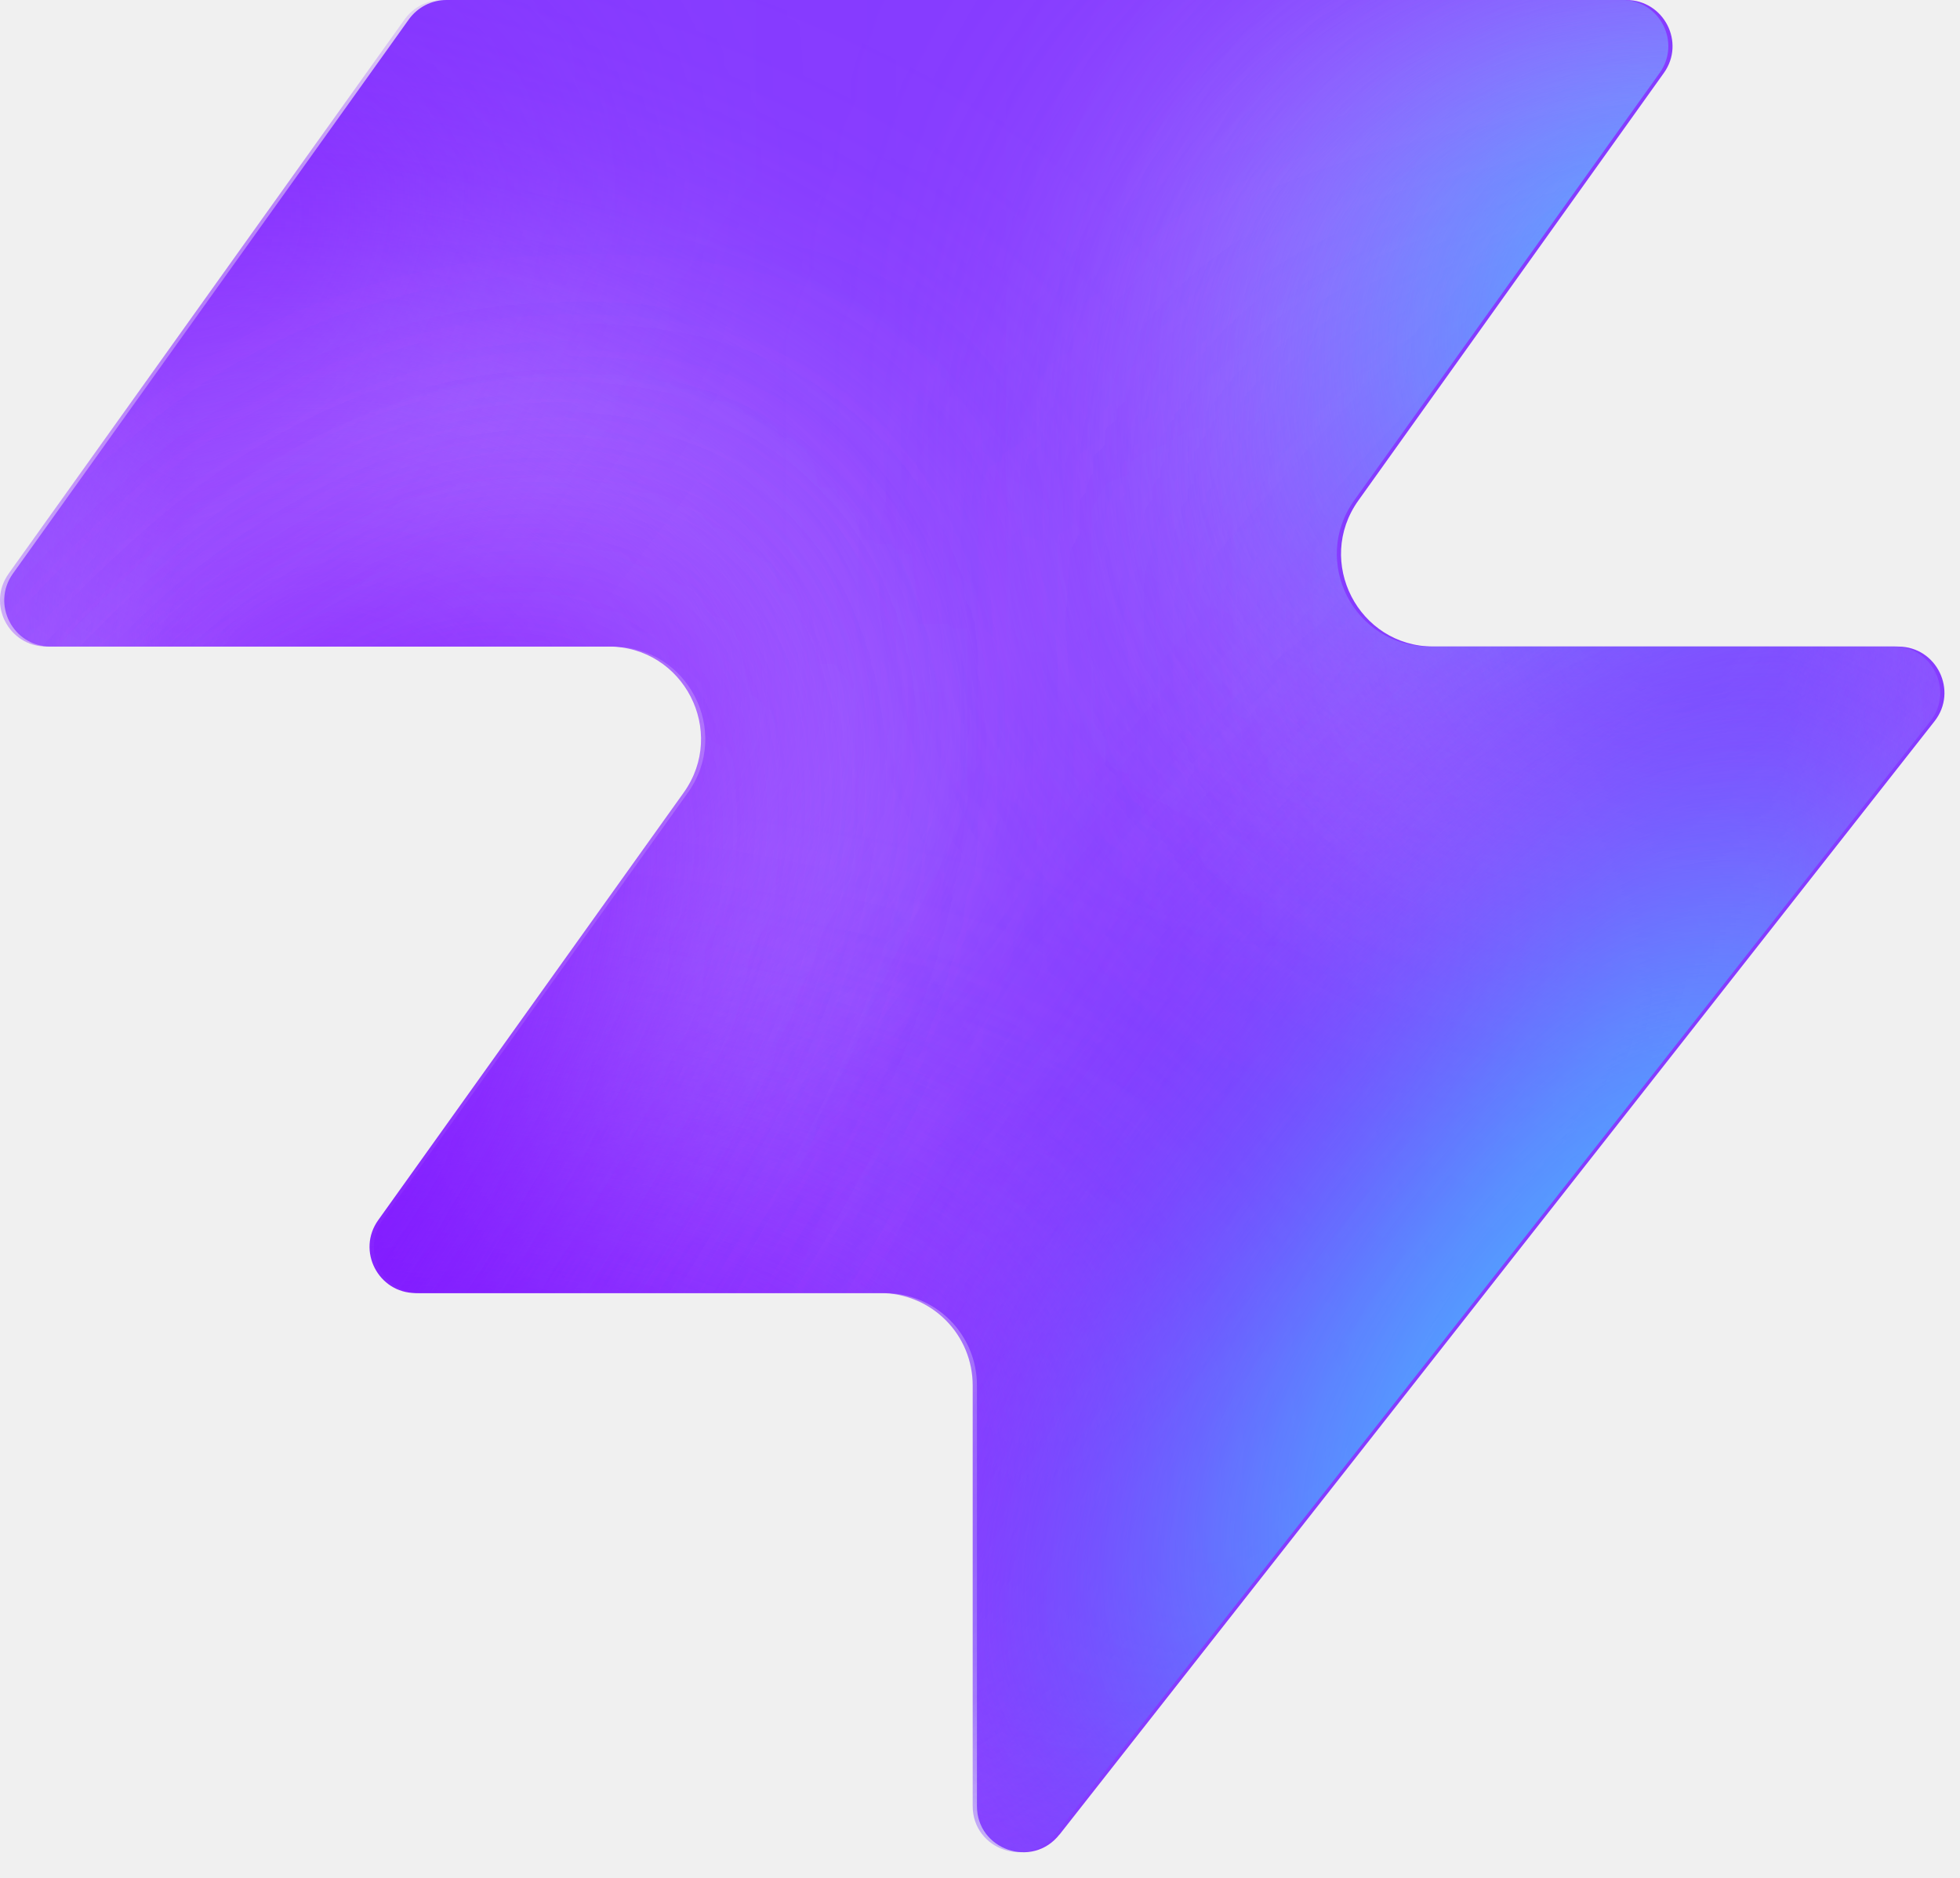
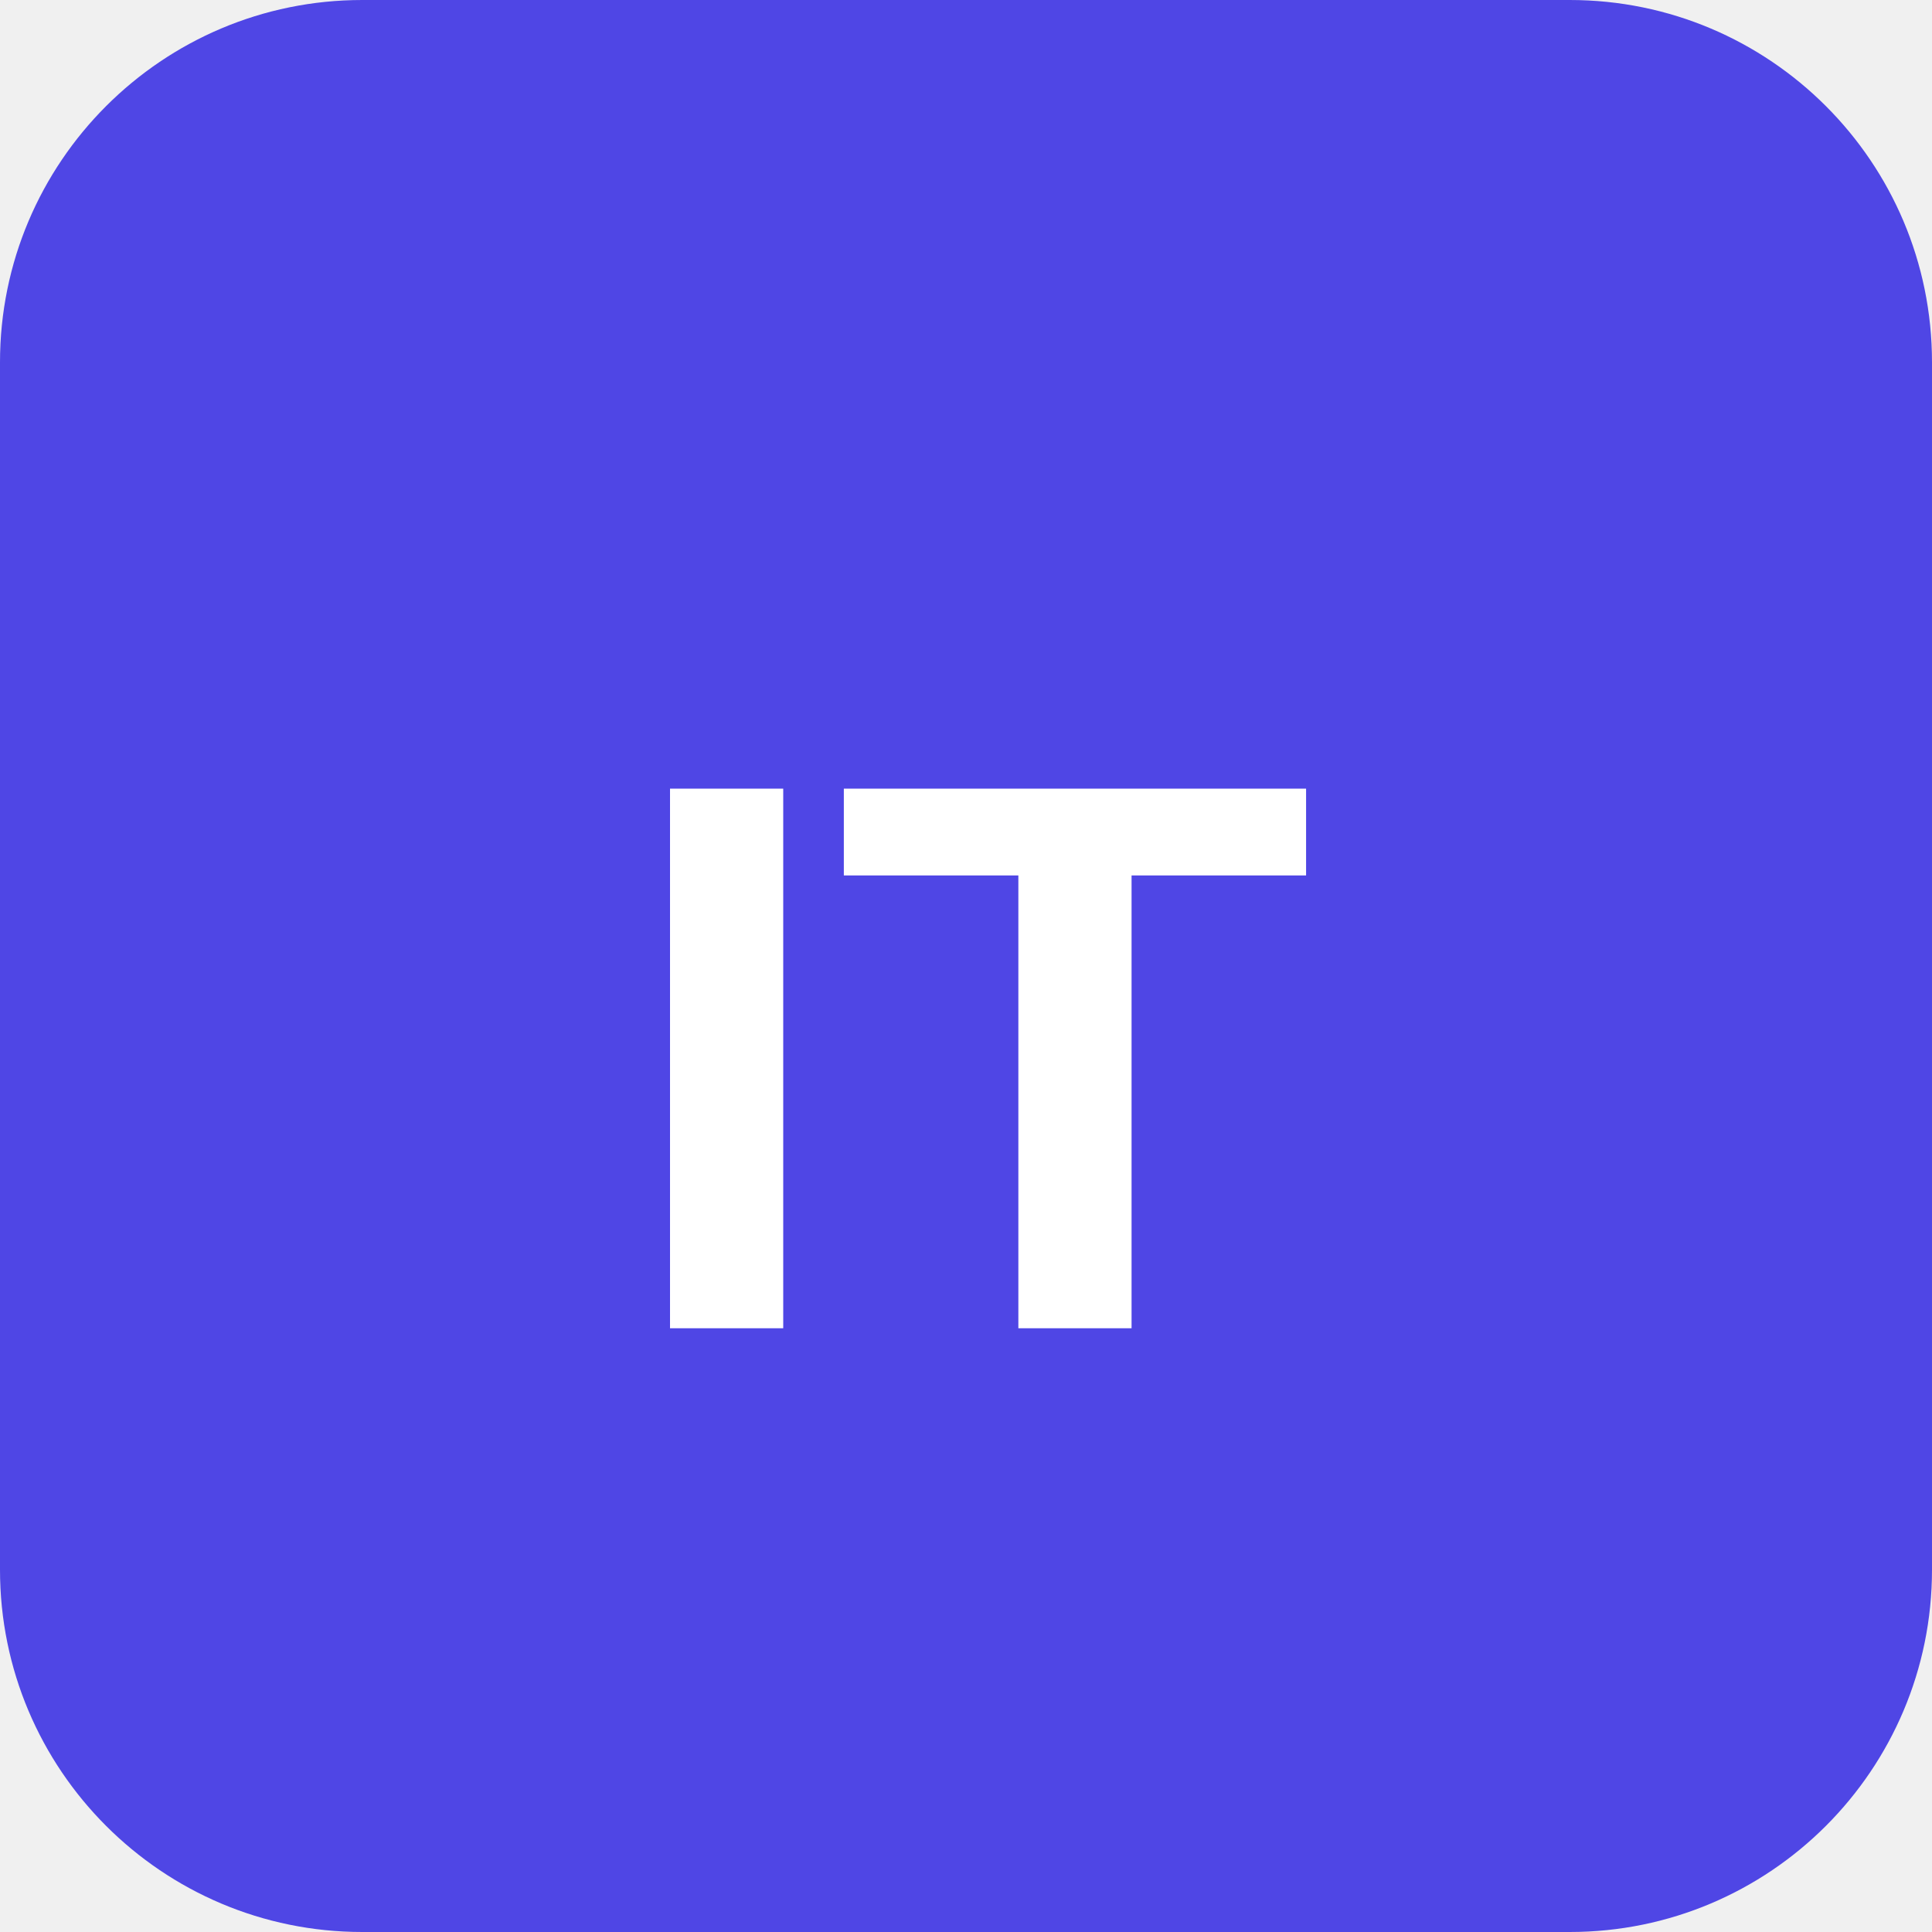
- <svg xmlns="http://www.w3.org/2000/svg" width="48" height="46" fill="none" viewBox="0 0 48 46">
-   <path fill="#863bff" d="M25.946 44.938c-.664.845-2.021.375-2.021-.698V33.937a2.26 2.26 0 0 0-2.262-2.262H10.287c-.92 0-1.456-1.04-.92-1.788l7.48-10.471c1.07-1.497 0-3.578-1.842-3.578H1.237c-.92 0-1.456-1.04-.92-1.788L10.013.474c.214-.297.556-.474.92-.474h28.894c.92 0 1.456 1.04.92 1.788l-7.48 10.471c-1.07 1.498 0 3.579 1.842 3.579h11.377c.943 0 1.473 1.088.89 1.83L25.947 44.94z" style="fill:#863bff;fill:color(display-p3 .525 .23 1);fill-opacity:1" />
-   <mask id="a" width="48" height="46" x="0" y="0" maskUnits="userSpaceOnUse" style="mask-type:alpha">
-     <path fill="#000" d="M25.842 44.938c-.664.844-2.021.375-2.021-.698V33.937a2.26 2.26 0 0 0-2.262-2.262H10.183c-.92 0-1.456-1.04-.92-1.788l7.48-10.471c1.07-1.498 0-3.579-1.842-3.579H1.133c-.92 0-1.456-1.04-.92-1.787L9.91.473c.214-.297.556-.474.92-.474h28.894c.92 0 1.456 1.04.92 1.788l-7.48 10.471c-1.07 1.498 0 3.578 1.842 3.578h11.377c.943 0 1.473 1.088.89 1.832L25.843 44.94z" style="fill:#000;fill-opacity:1" />
-   </mask>
-   <g mask="url(#a)">
-     <g filter="url(#b)">
-       <ellipse cx="5.508" cy="14.704" fill="#ede6ff" rx="5.508" ry="14.704" style="fill:#ede6ff;fill:color(display-p3 .927 .903 1);fill-opacity:1" transform="matrix(.00324 1 1 -.00324 -4.47 31.516)" />
-     </g>
-     <g filter="url(#c)">
-       <ellipse cx="10.399" cy="29.851" fill="#ede6ff" rx="10.399" ry="29.851" style="fill:#ede6ff;fill:color(display-p3 .927 .903 1);fill-opacity:1" transform="matrix(.00324 1 1 -.00324 -39.328 7.883)" />
-     </g>
-     <g filter="url(#d)">
-       <ellipse cx="5.508" cy="30.487" fill="#7e14ff" rx="5.508" ry="30.487" style="fill:#7e14ff;fill:color(display-p3 .492 .077 1);fill-opacity:1" transform="rotate(89.814 -25.913 -14.639)scale(1 -1)" />
-     </g>
-     <g filter="url(#e)">
-       <ellipse cx="5.508" cy="30.599" fill="#7e14ff" rx="5.508" ry="30.599" style="fill:#7e14ff;fill:color(display-p3 .492 .077 1);fill-opacity:1" transform="rotate(89.814 -32.644 -3.334)scale(1 -1)" />
-     </g>
-     <g filter="url(#f)">
-       <ellipse cx="5.508" cy="30.599" fill="#7e14ff" rx="5.508" ry="30.599" style="fill:#7e14ff;fill:color(display-p3 .492 .077 1);fill-opacity:1" transform="matrix(.00324 1 1 -.00324 -34.34 30.47)" />
-     </g>
-     <g filter="url(#g)">
-       <ellipse cx="14.072" cy="22.078" fill="#ede6ff" rx="14.072" ry="22.078" style="fill:#ede6ff;fill:color(display-p3 .927 .903 1);fill-opacity:1" transform="rotate(93.35 24.506 48.493)scale(-1 1)" />
-     </g>
-     <g filter="url(#h)">
-       <ellipse cx="3.47" cy="21.501" fill="#7e14ff" rx="3.47" ry="21.501" style="fill:#7e14ff;fill:color(display-p3 .492 .077 1);fill-opacity:1" transform="rotate(89.009 28.708 47.59)scale(-1 1)" />
-     </g>
-     <g filter="url(#i)">
-       <ellipse cx="3.47" cy="21.501" fill="#7e14ff" rx="3.47" ry="21.501" style="fill:#7e14ff;fill:color(display-p3 .492 .077 1);fill-opacity:1" transform="rotate(89.009 28.708 47.59)scale(-1 1)" />
-     </g>
-     <g filter="url(#j)">
-       <ellipse cx=".387" cy="8.972" fill="#7e14ff" rx="4.407" ry="29.108" style="fill:#7e14ff;fill:color(display-p3 .492 .077 1);fill-opacity:1" transform="rotate(39.51 .387 8.972)" />
-     </g>
-     <g filter="url(#k)">
-       <ellipse cx="47.523" cy="-6.092" fill="#7e14ff" rx="4.407" ry="29.108" style="fill:#7e14ff;fill:color(display-p3 .492 .077 1);fill-opacity:1" transform="rotate(37.892 47.523 -6.092)" />
-     </g>
-     <g filter="url(#l)">
-       <ellipse cx="41.412" cy="6.333" fill="#47bfff" rx="5.971" ry="9.665" style="fill:#47bfff;fill:color(display-p3 .28 .748 1);fill-opacity:1" transform="rotate(37.892 41.412 6.333)" />
-     </g>
-     <g filter="url(#m)">
-       <ellipse cx="-1.879" cy="38.332" fill="#7e14ff" rx="4.407" ry="29.108" style="fill:#7e14ff;fill:color(display-p3 .492 .077 1);fill-opacity:1" transform="rotate(37.892 -1.88 38.332)" />
-     </g>
-     <g filter="url(#n)">
-       <ellipse cx="-1.879" cy="38.332" fill="#7e14ff" rx="4.407" ry="29.108" style="fill:#7e14ff;fill:color(display-p3 .492 .077 1);fill-opacity:1" transform="rotate(37.892 -1.88 38.332)" />
-     </g>
-     <g filter="url(#o)">
-       <ellipse cx="35.651" cy="29.907" fill="#7e14ff" rx="4.407" ry="29.108" style="fill:#7e14ff;fill:color(display-p3 .492 .077 1);fill-opacity:1" transform="rotate(37.892 35.651 29.907)" />
-     </g>
-     <g filter="url(#p)">
-       <ellipse cx="38.418" cy="32.4" fill="#47bfff" rx="5.971" ry="15.297" style="fill:#47bfff;fill:color(display-p3 .28 .748 1);fill-opacity:1" transform="rotate(37.892 38.418 32.4)" />
-     </g>
-   </g>
-   <defs>
-     <filter id="b" width="60.045" height="41.654" x="-19.77" y="16.149" color-interpolation-filters="sRGB" filterUnits="userSpaceOnUse">
-       <feFlood flood-opacity="0" result="BackgroundImageFix" />
-       <feBlend in="SourceGraphic" in2="BackgroundImageFix" result="shape" />
-       <feGaussianBlur result="effect1_foregroundBlur_2002_17158" stdDeviation="7.659" />
-     </filter>
-     <filter id="c" width="90.34" height="51.437" x="-54.613" y="-7.533" color-interpolation-filters="sRGB" filterUnits="userSpaceOnUse">
-       <feFlood flood-opacity="0" result="BackgroundImageFix" />
-       <feBlend in="SourceGraphic" in2="BackgroundImageFix" result="shape" />
-       <feGaussianBlur result="effect1_foregroundBlur_2002_17158" stdDeviation="7.659" />
-     </filter>
-     <filter id="d" width="79.355" height="29.4" x="-49.64" y="2.03" color-interpolation-filters="sRGB" filterUnits="userSpaceOnUse">
-       <feFlood flood-opacity="0" result="BackgroundImageFix" />
-       <feBlend in="SourceGraphic" in2="BackgroundImageFix" result="shape" />
-       <feGaussianBlur result="effect1_foregroundBlur_2002_17158" stdDeviation="4.596" />
-     </filter>
-     <filter id="e" width="79.579" height="29.4" x="-45.045" y="20.029" color-interpolation-filters="sRGB" filterUnits="userSpaceOnUse">
-       <feFlood flood-opacity="0" result="BackgroundImageFix" />
-       <feBlend in="SourceGraphic" in2="BackgroundImageFix" result="shape" />
-       <feGaussianBlur result="effect1_foregroundBlur_2002_17158" stdDeviation="4.596" />
-     </filter>
-     <filter id="f" width="79.579" height="29.4" x="-43.513" y="21.178" color-interpolation-filters="sRGB" filterUnits="userSpaceOnUse">
-       <feFlood flood-opacity="0" result="BackgroundImageFix" />
-       <feBlend in="SourceGraphic" in2="BackgroundImageFix" result="shape" />
-       <feGaussianBlur result="effect1_foregroundBlur_2002_17158" stdDeviation="4.596" />
-     </filter>
-     <filter id="g" width="74.749" height="58.852" x="15.756" y="-17.901" color-interpolation-filters="sRGB" filterUnits="userSpaceOnUse">
-       <feFlood flood-opacity="0" result="BackgroundImageFix" />
-       <feBlend in="SourceGraphic" in2="BackgroundImageFix" result="shape" />
-       <feGaussianBlur result="effect1_foregroundBlur_2002_17158" stdDeviation="7.659" />
-     </filter>
-     <filter id="h" width="61.377" height="25.362" x="23.548" y="2.284" color-interpolation-filters="sRGB" filterUnits="userSpaceOnUse">
-       <feFlood flood-opacity="0" result="BackgroundImageFix" />
-       <feBlend in="SourceGraphic" in2="BackgroundImageFix" result="shape" />
-       <feGaussianBlur result="effect1_foregroundBlur_2002_17158" stdDeviation="4.596" />
-     </filter>
-     <filter id="i" width="61.377" height="25.362" x="23.548" y="2.284" color-interpolation-filters="sRGB" filterUnits="userSpaceOnUse">
-       <feFlood flood-opacity="0" result="BackgroundImageFix" />
-       <feBlend in="SourceGraphic" in2="BackgroundImageFix" result="shape" />
-       <feGaussianBlur result="effect1_foregroundBlur_2002_17158" stdDeviation="4.596" />
-     </filter>
-     <filter id="j" width="56.045" height="63.649" x="-27.636" y="-22.853" color-interpolation-filters="sRGB" filterUnits="userSpaceOnUse">
-       <feFlood flood-opacity="0" result="BackgroundImageFix" />
-       <feBlend in="SourceGraphic" in2="BackgroundImageFix" result="shape" />
-       <feGaussianBlur result="effect1_foregroundBlur_2002_17158" stdDeviation="4.596" />
-     </filter>
-     <filter id="k" width="54.814" height="64.646" x="20.116" y="-38.415" color-interpolation-filters="sRGB" filterUnits="userSpaceOnUse">
-       <feFlood flood-opacity="0" result="BackgroundImageFix" />
-       <feBlend in="SourceGraphic" in2="BackgroundImageFix" result="shape" />
-       <feGaussianBlur result="effect1_foregroundBlur_2002_17158" stdDeviation="4.596" />
-     </filter>
-     <filter id="l" width="33.541" height="35.313" x="24.641" y="-11.323" color-interpolation-filters="sRGB" filterUnits="userSpaceOnUse">
-       <feFlood flood-opacity="0" result="BackgroundImageFix" />
-       <feBlend in="SourceGraphic" in2="BackgroundImageFix" result="shape" />
-       <feGaussianBlur result="effect1_foregroundBlur_2002_17158" stdDeviation="4.596" />
-     </filter>
-     <filter id="m" width="54.814" height="64.646" x="-29.286" y="6.009" color-interpolation-filters="sRGB" filterUnits="userSpaceOnUse">
-       <feFlood flood-opacity="0" result="BackgroundImageFix" />
-       <feBlend in="SourceGraphic" in2="BackgroundImageFix" result="shape" />
-       <feGaussianBlur result="effect1_foregroundBlur_2002_17158" stdDeviation="4.596" />
-     </filter>
-     <filter id="n" width="54.814" height="64.646" x="-29.286" y="6.009" color-interpolation-filters="sRGB" filterUnits="userSpaceOnUse">
-       <feFlood flood-opacity="0" result="BackgroundImageFix" />
-       <feBlend in="SourceGraphic" in2="BackgroundImageFix" result="shape" />
-       <feGaussianBlur result="effect1_foregroundBlur_2002_17158" stdDeviation="4.596" />
-     </filter>
-     <filter id="o" width="54.814" height="64.646" x="8.244" y="-2.416" color-interpolation-filters="sRGB" filterUnits="userSpaceOnUse">
-       <feFlood flood-opacity="0" result="BackgroundImageFix" />
-       <feBlend in="SourceGraphic" in2="BackgroundImageFix" result="shape" />
-       <feGaussianBlur result="effect1_foregroundBlur_2002_17158" stdDeviation="4.596" />
-     </filter>
-     <filter id="p" width="39.409" height="43.623" x="18.713" y="10.588" color-interpolation-filters="sRGB" filterUnits="userSpaceOnUse">
-       <feFlood flood-opacity="0" result="BackgroundImageFix" />
-       <feBlend in="SourceGraphic" in2="BackgroundImageFix" result="shape" />
-       <feGaussianBlur result="effect1_foregroundBlur_2002_17158" stdDeviation="4.596" />
-     </filter>
-   </defs>
+ <svg xmlns="http://www.w3.org/2000/svg" width="32" height="32" viewBox="0 0 32 32">
+   <rect width="32" height="32" rx="6" fill="#4F46E5" />
+   <text x="16" y="22" font-family="Arial,sans-serif" font-weight="bold" font-size="13" fill="white" text-anchor="middle">IT</text>
</svg>
